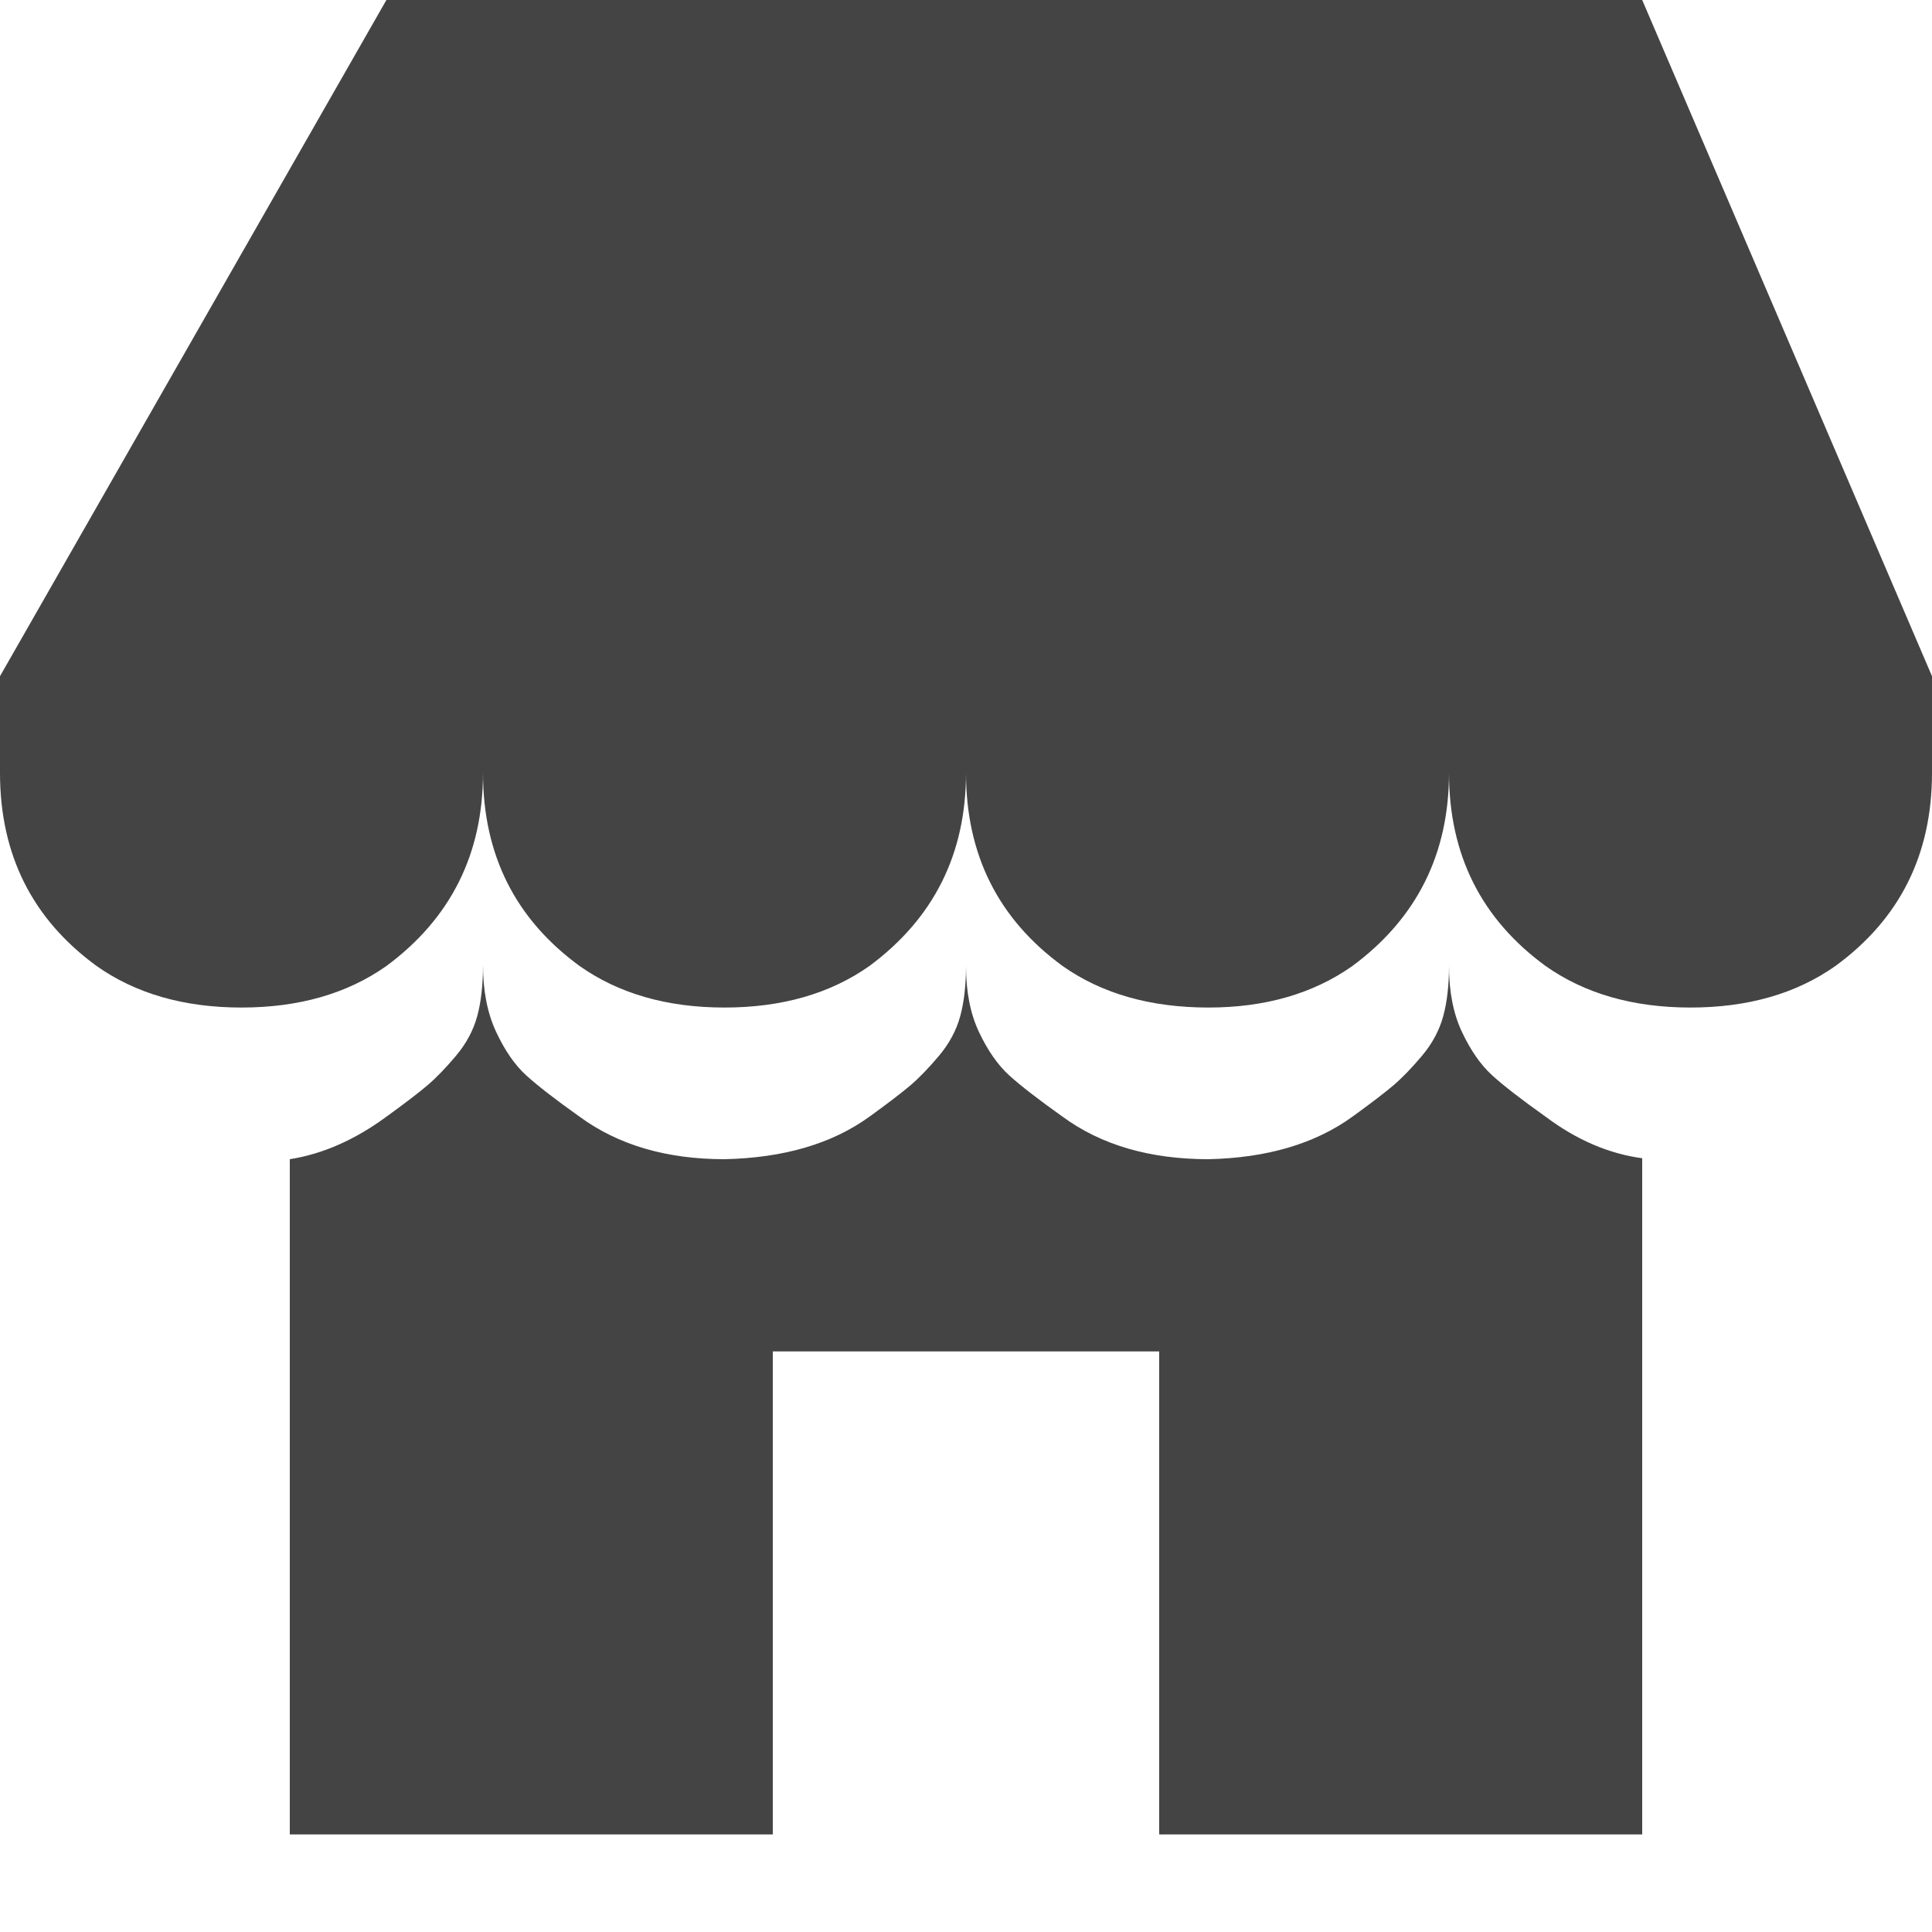
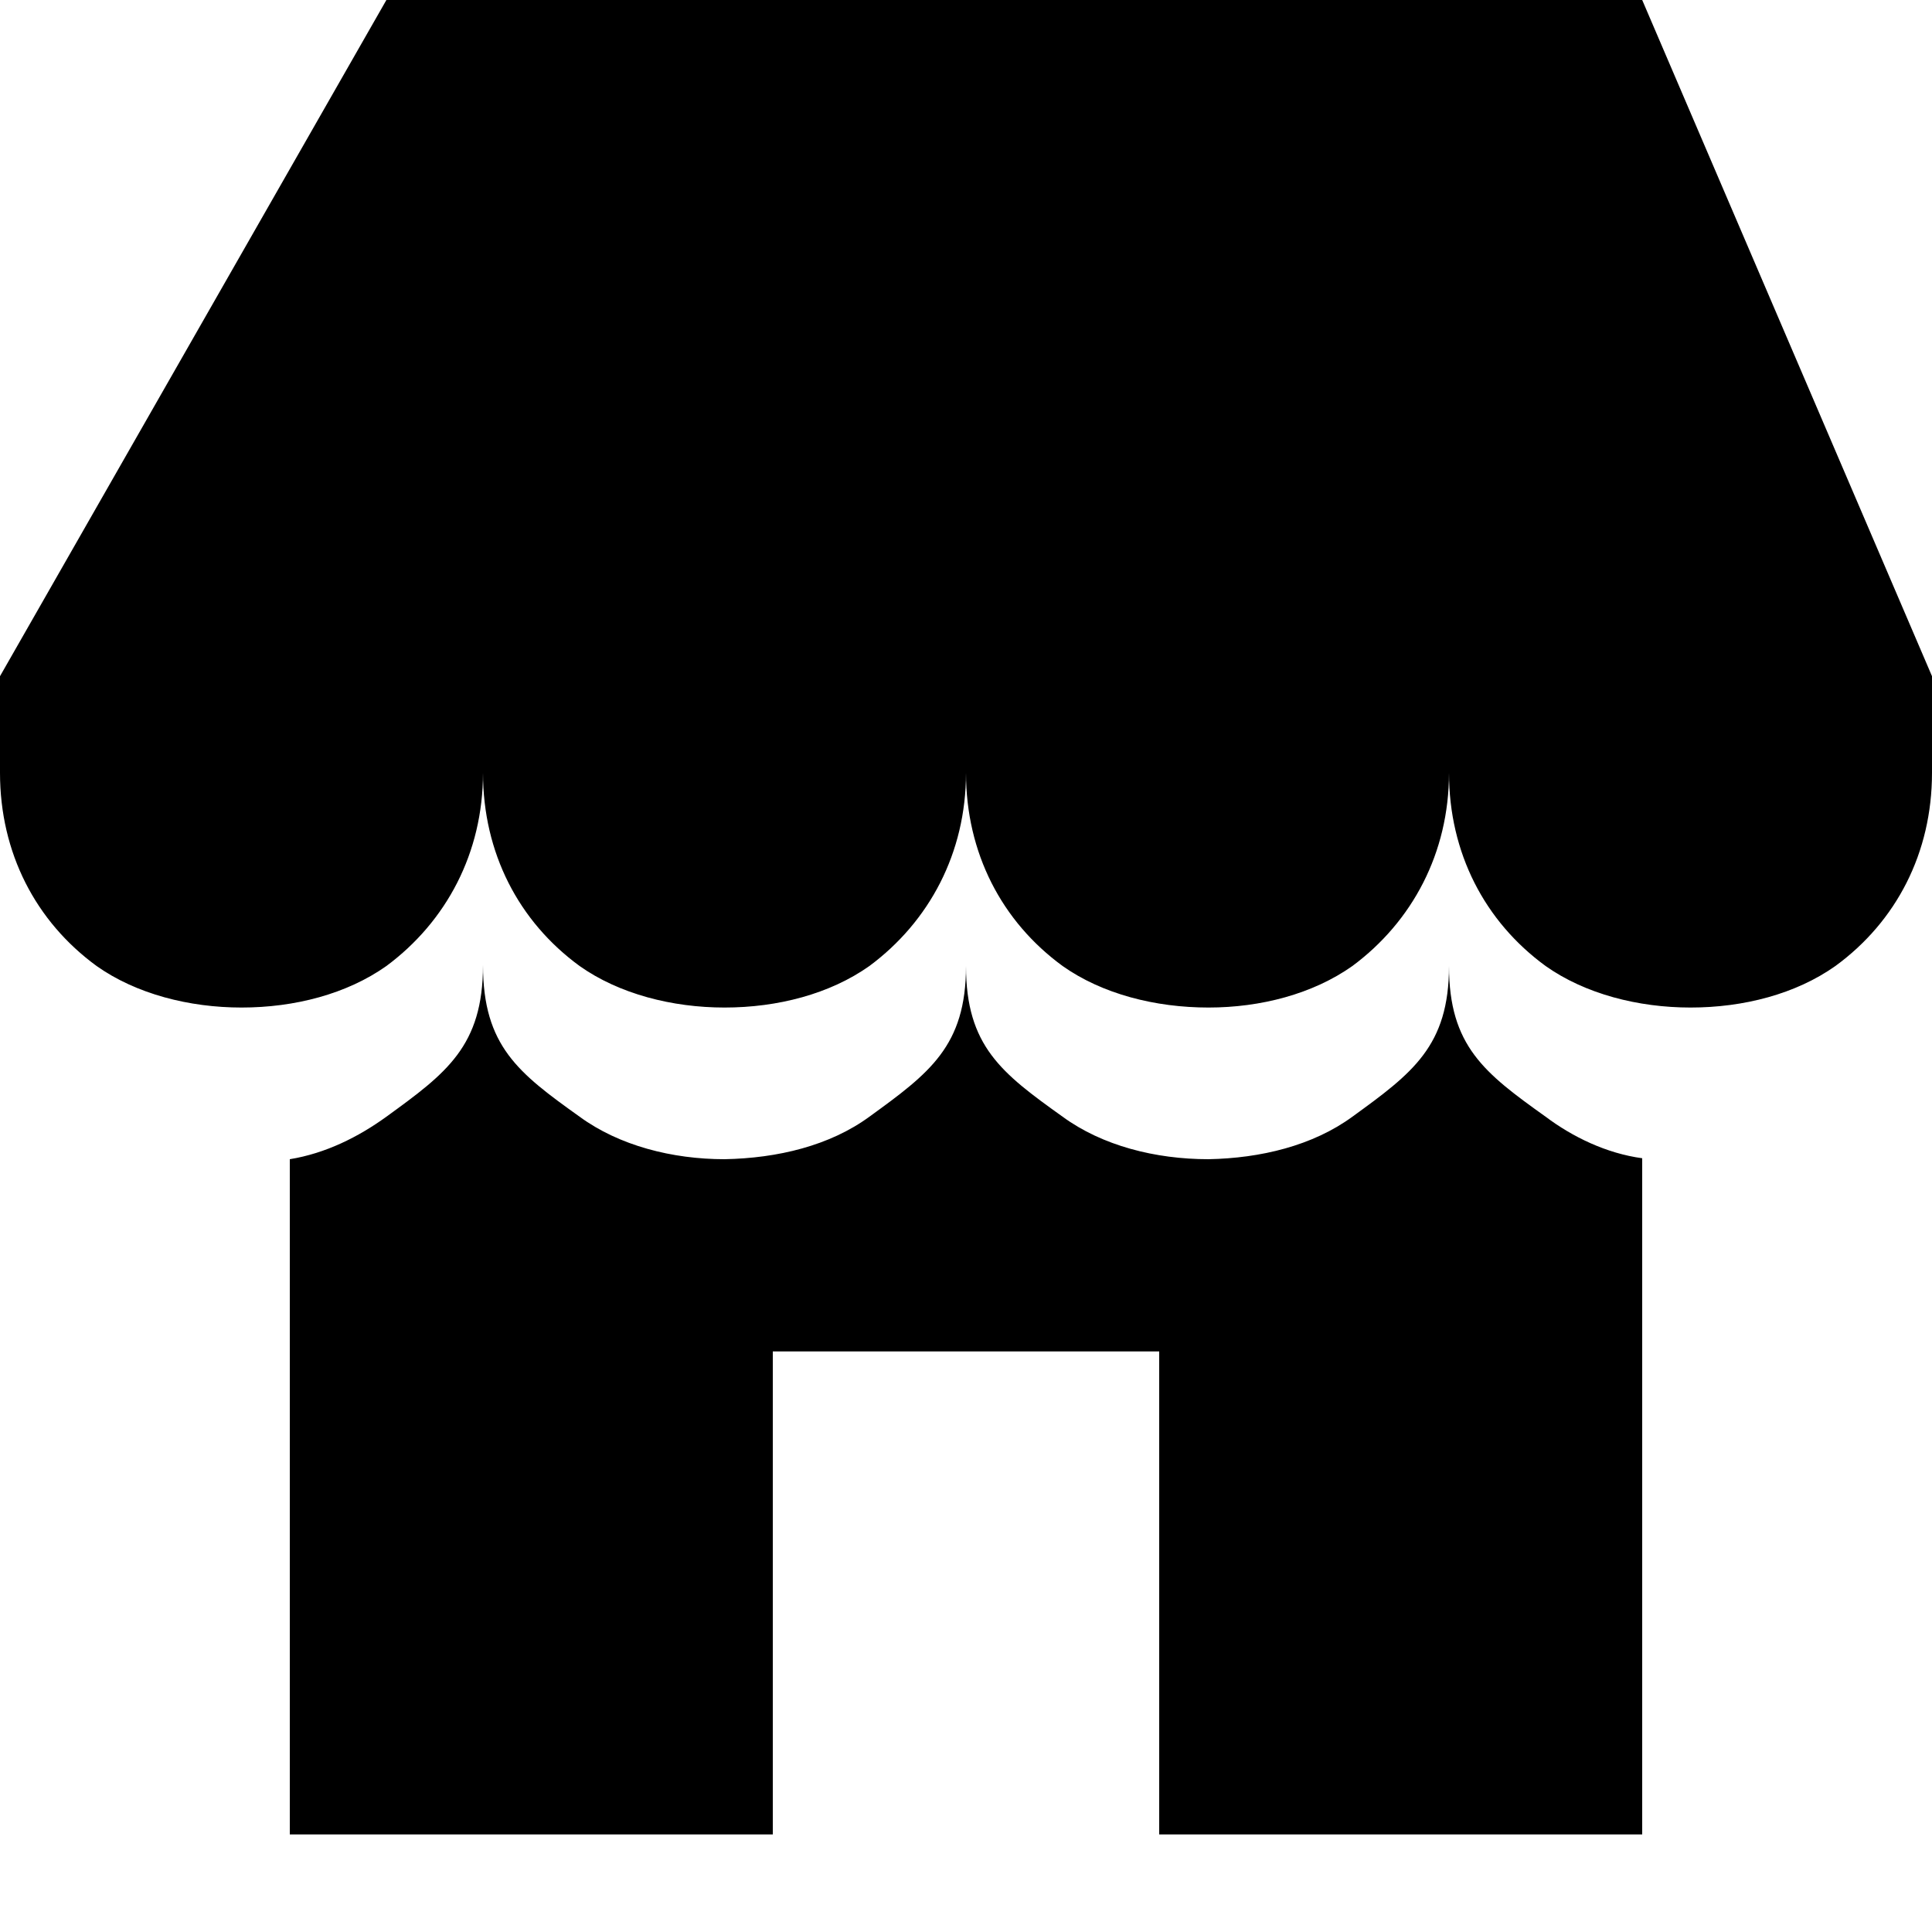
<svg xmlns="http://www.w3.org/2000/svg" version="1.1" width="20" height="20" viewBox="0 0 20 20">
-   <path d="M1 10q0.61 0.43 1.5 0.43t1.5-0.43q1-0.74 1-2 0 1.27 1 2 0.61 0.43 1.5 0.43t1.5-0.43q1-0.74 1-2 0 1.27 1 2 0.61 0.43 1.51 0.43 0.88 0 1.49-0.43 1-0.74 1-2 0 1.27 1 2 0.61 0.43 1.5 0.43t1.5-0.43q1-0.73 1-2v-1l-3-7h-13l-4 7v1q0 1.27 1 2zM3 18.99h5v-5h4v5h5v-7q-0.52-0.070-1-0.43-0.38-0.27-0.555-0.43t-0.31-0.445-0.135-0.685q0 0.3-0.060 0.52t-0.22 0.41-0.295 0.305-0.425 0.325q-0.58 0.42-1.49 0.44-0.91 0-1.51-0.44-0.38-0.27-0.555-0.43t-0.31-0.445-0.135-0.685q0 0.3-0.060 0.52t-0.22 0.41-0.295 0.305-0.425 0.325q-0.58 0.42-1.5 0.44-0.9 0-1.5-0.44-0.38-0.27-0.555-0.43t-0.31-0.45-0.135-0.69q0 0.31-0.060 0.53t-0.22 0.41-0.295 0.305-0.425 0.325q-0.49 0.36-1 0.44v6.99z" fill="#444444" />
+   <path d="M1 10c0.41 0.29 0.96 0.43 1.5 0.43 0.55 0 1.090-0.14 1.5-0.43 0.62-0.46 1-1.17 1-2 0 0.83 0.37 1.54 1 2 0.41 0.29 0.96 0.43 1.5 0.43 0.55 0 1.090-0.14 1.5-0.43 0.62-0.46 1-1.17 1-2 0 0.83 0.37 1.54 1 2 0.41 0.29 0.96 0.43 1.51 0.43 0.54 0 1.080-0.14 1.49-0.43 0.62-0.46 1-1.17 1-2 0 0.83 0.37 1.54 1 2 0.41 0.29 0.96 0.43 1.5 0.43 0.55 0 1.090-0.14 1.5-0.43 0.63-0.46 1-1.17 1-2v-1l-3-7h-13l-4 7v1c0 0.83 0.37 1.54 1 2zM3 18.99h5v-5h4v5h5v-7c-0.37-0.050-0.72-0.22-1-0.43-0.63-0.45-1-0.73-1-1.56 0 0.83-0.38 1.11-1 1.56-0.41 0.3-0.95 0.43-1.49 0.44-0.55 0-1.1-0.14-1.51-0.44-0.63-0.45-1-0.73-1-1.56 0 0.83-0.38 1.11-1 1.56-0.41 0.3-0.95 0.43-1.5 0.44-0.54 0-1.090-0.14-1.5-0.44-0.63-0.45-1-0.73-1-1.57 0 0.84-0.38 1.12-1 1.57-0.29 0.21-0.63 0.38-1 0.44v6.99z" />
</svg>
